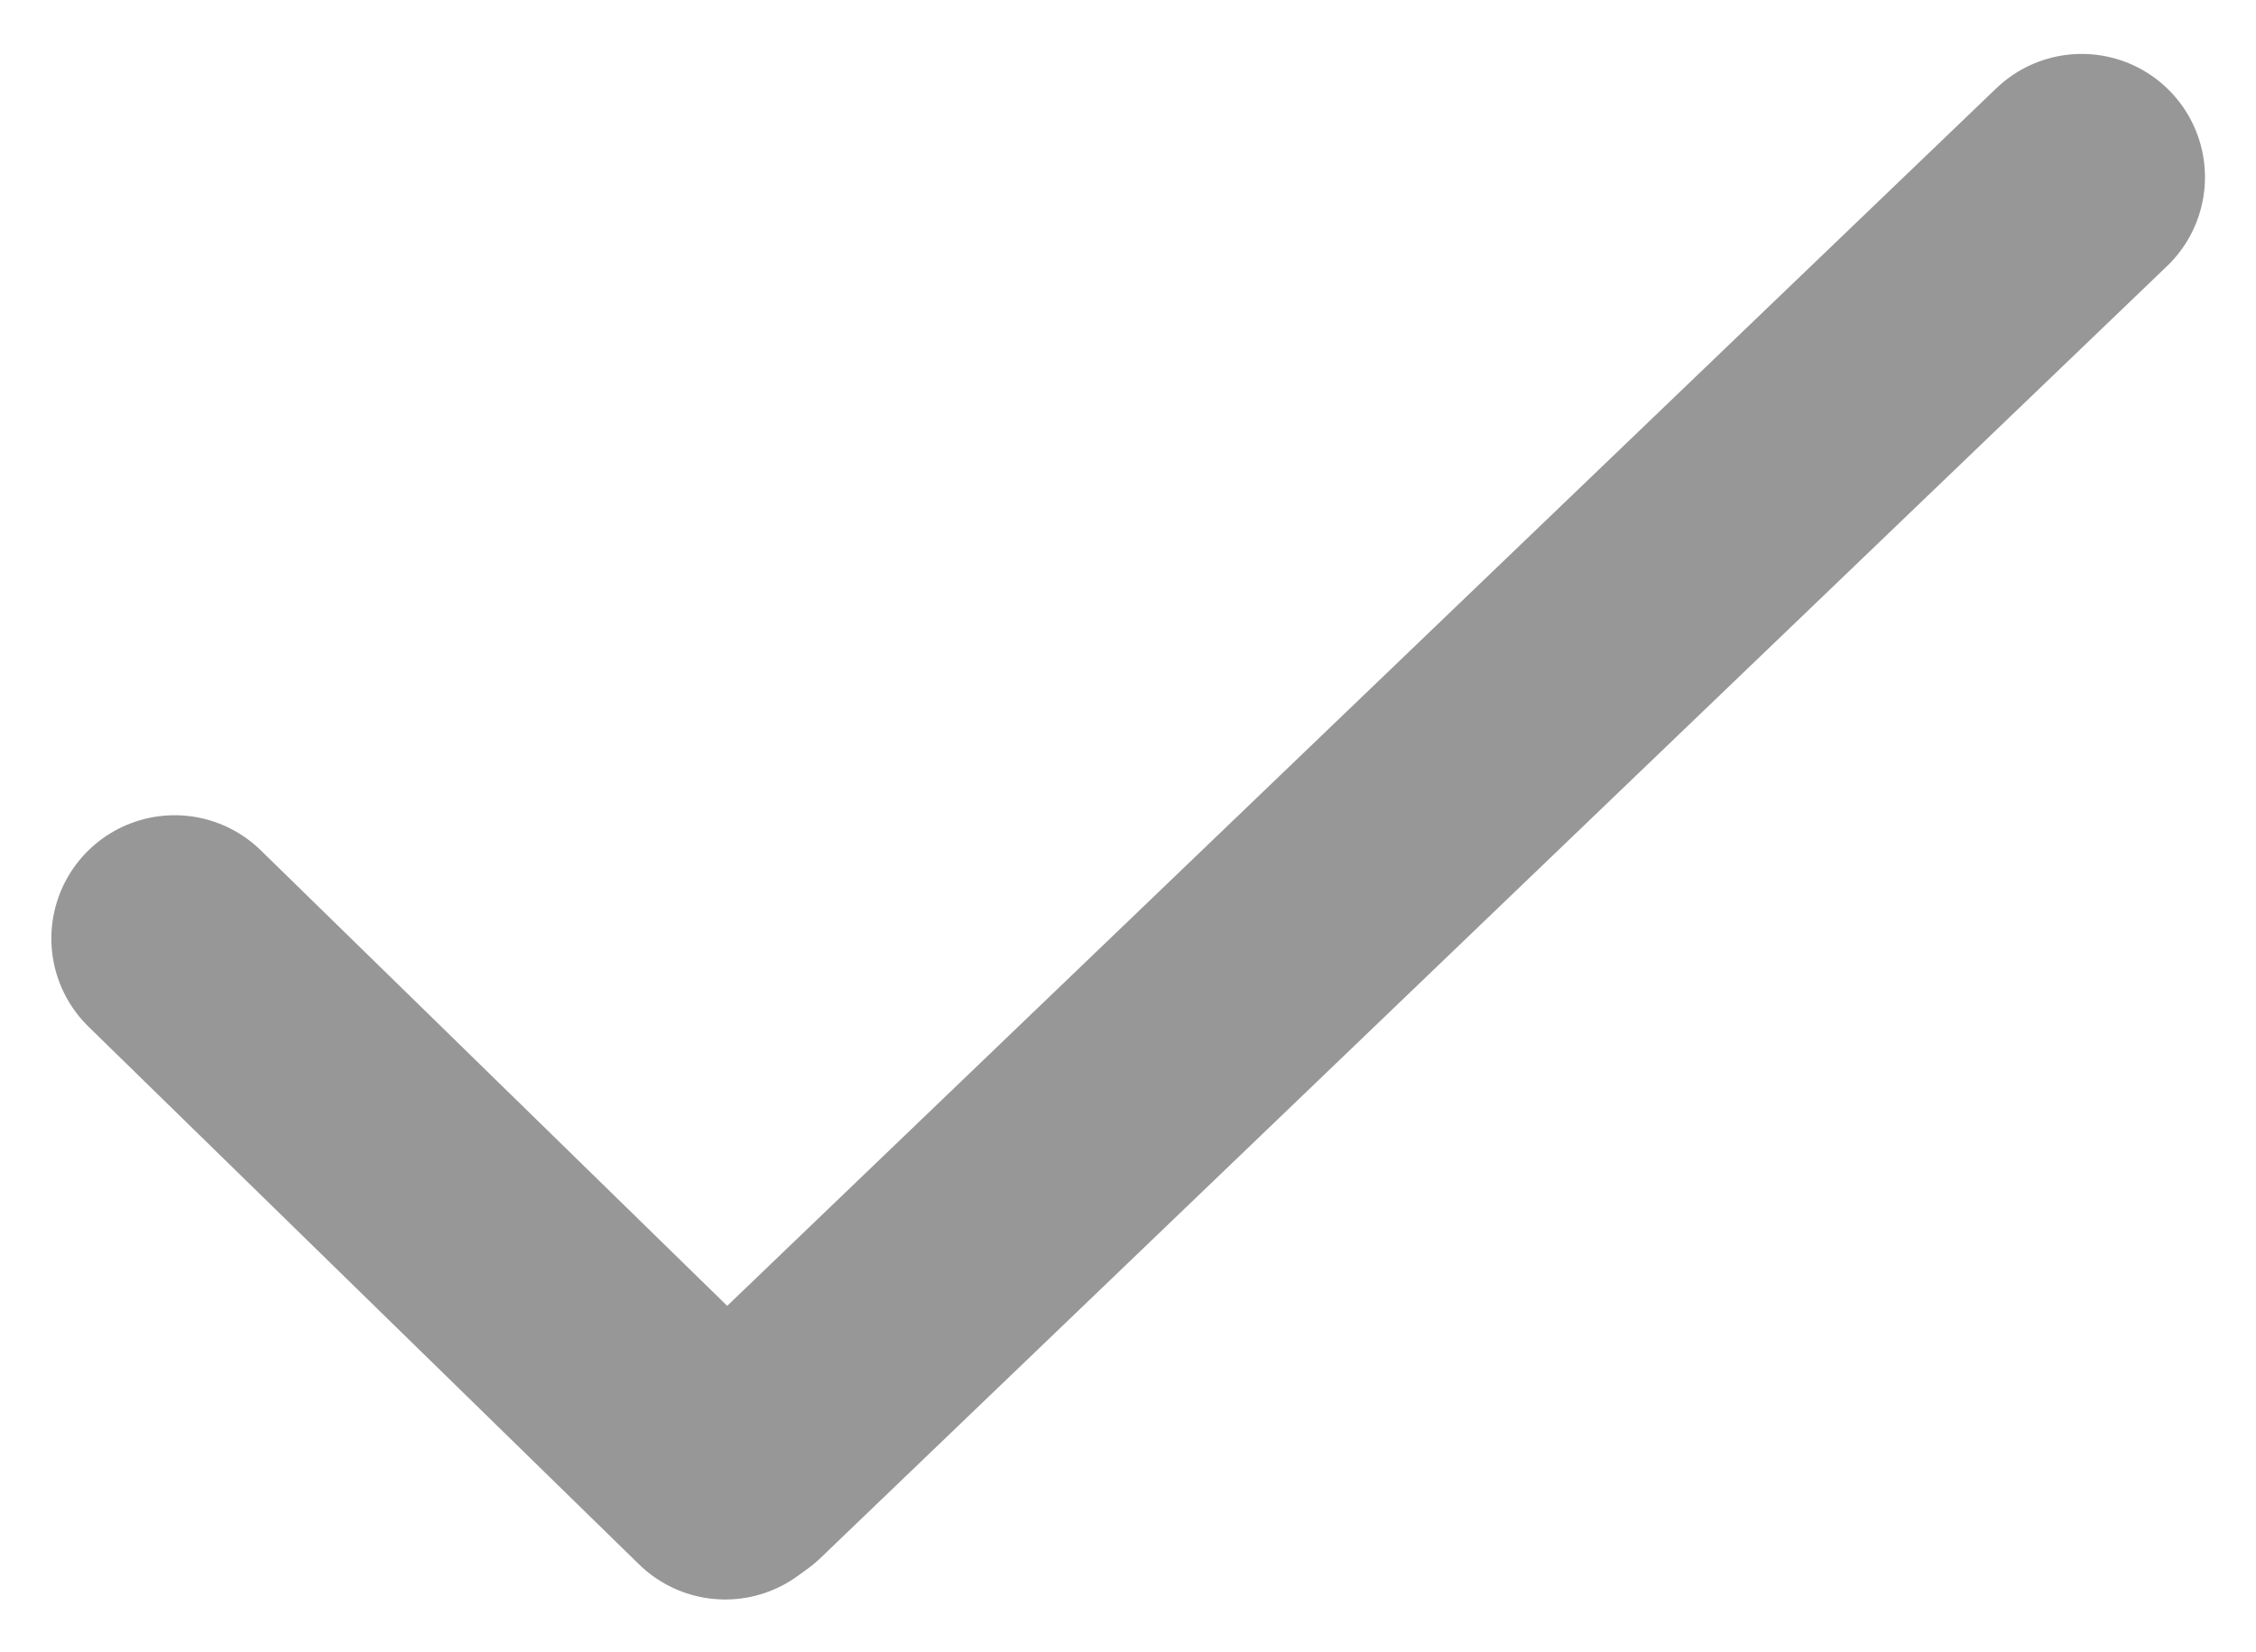
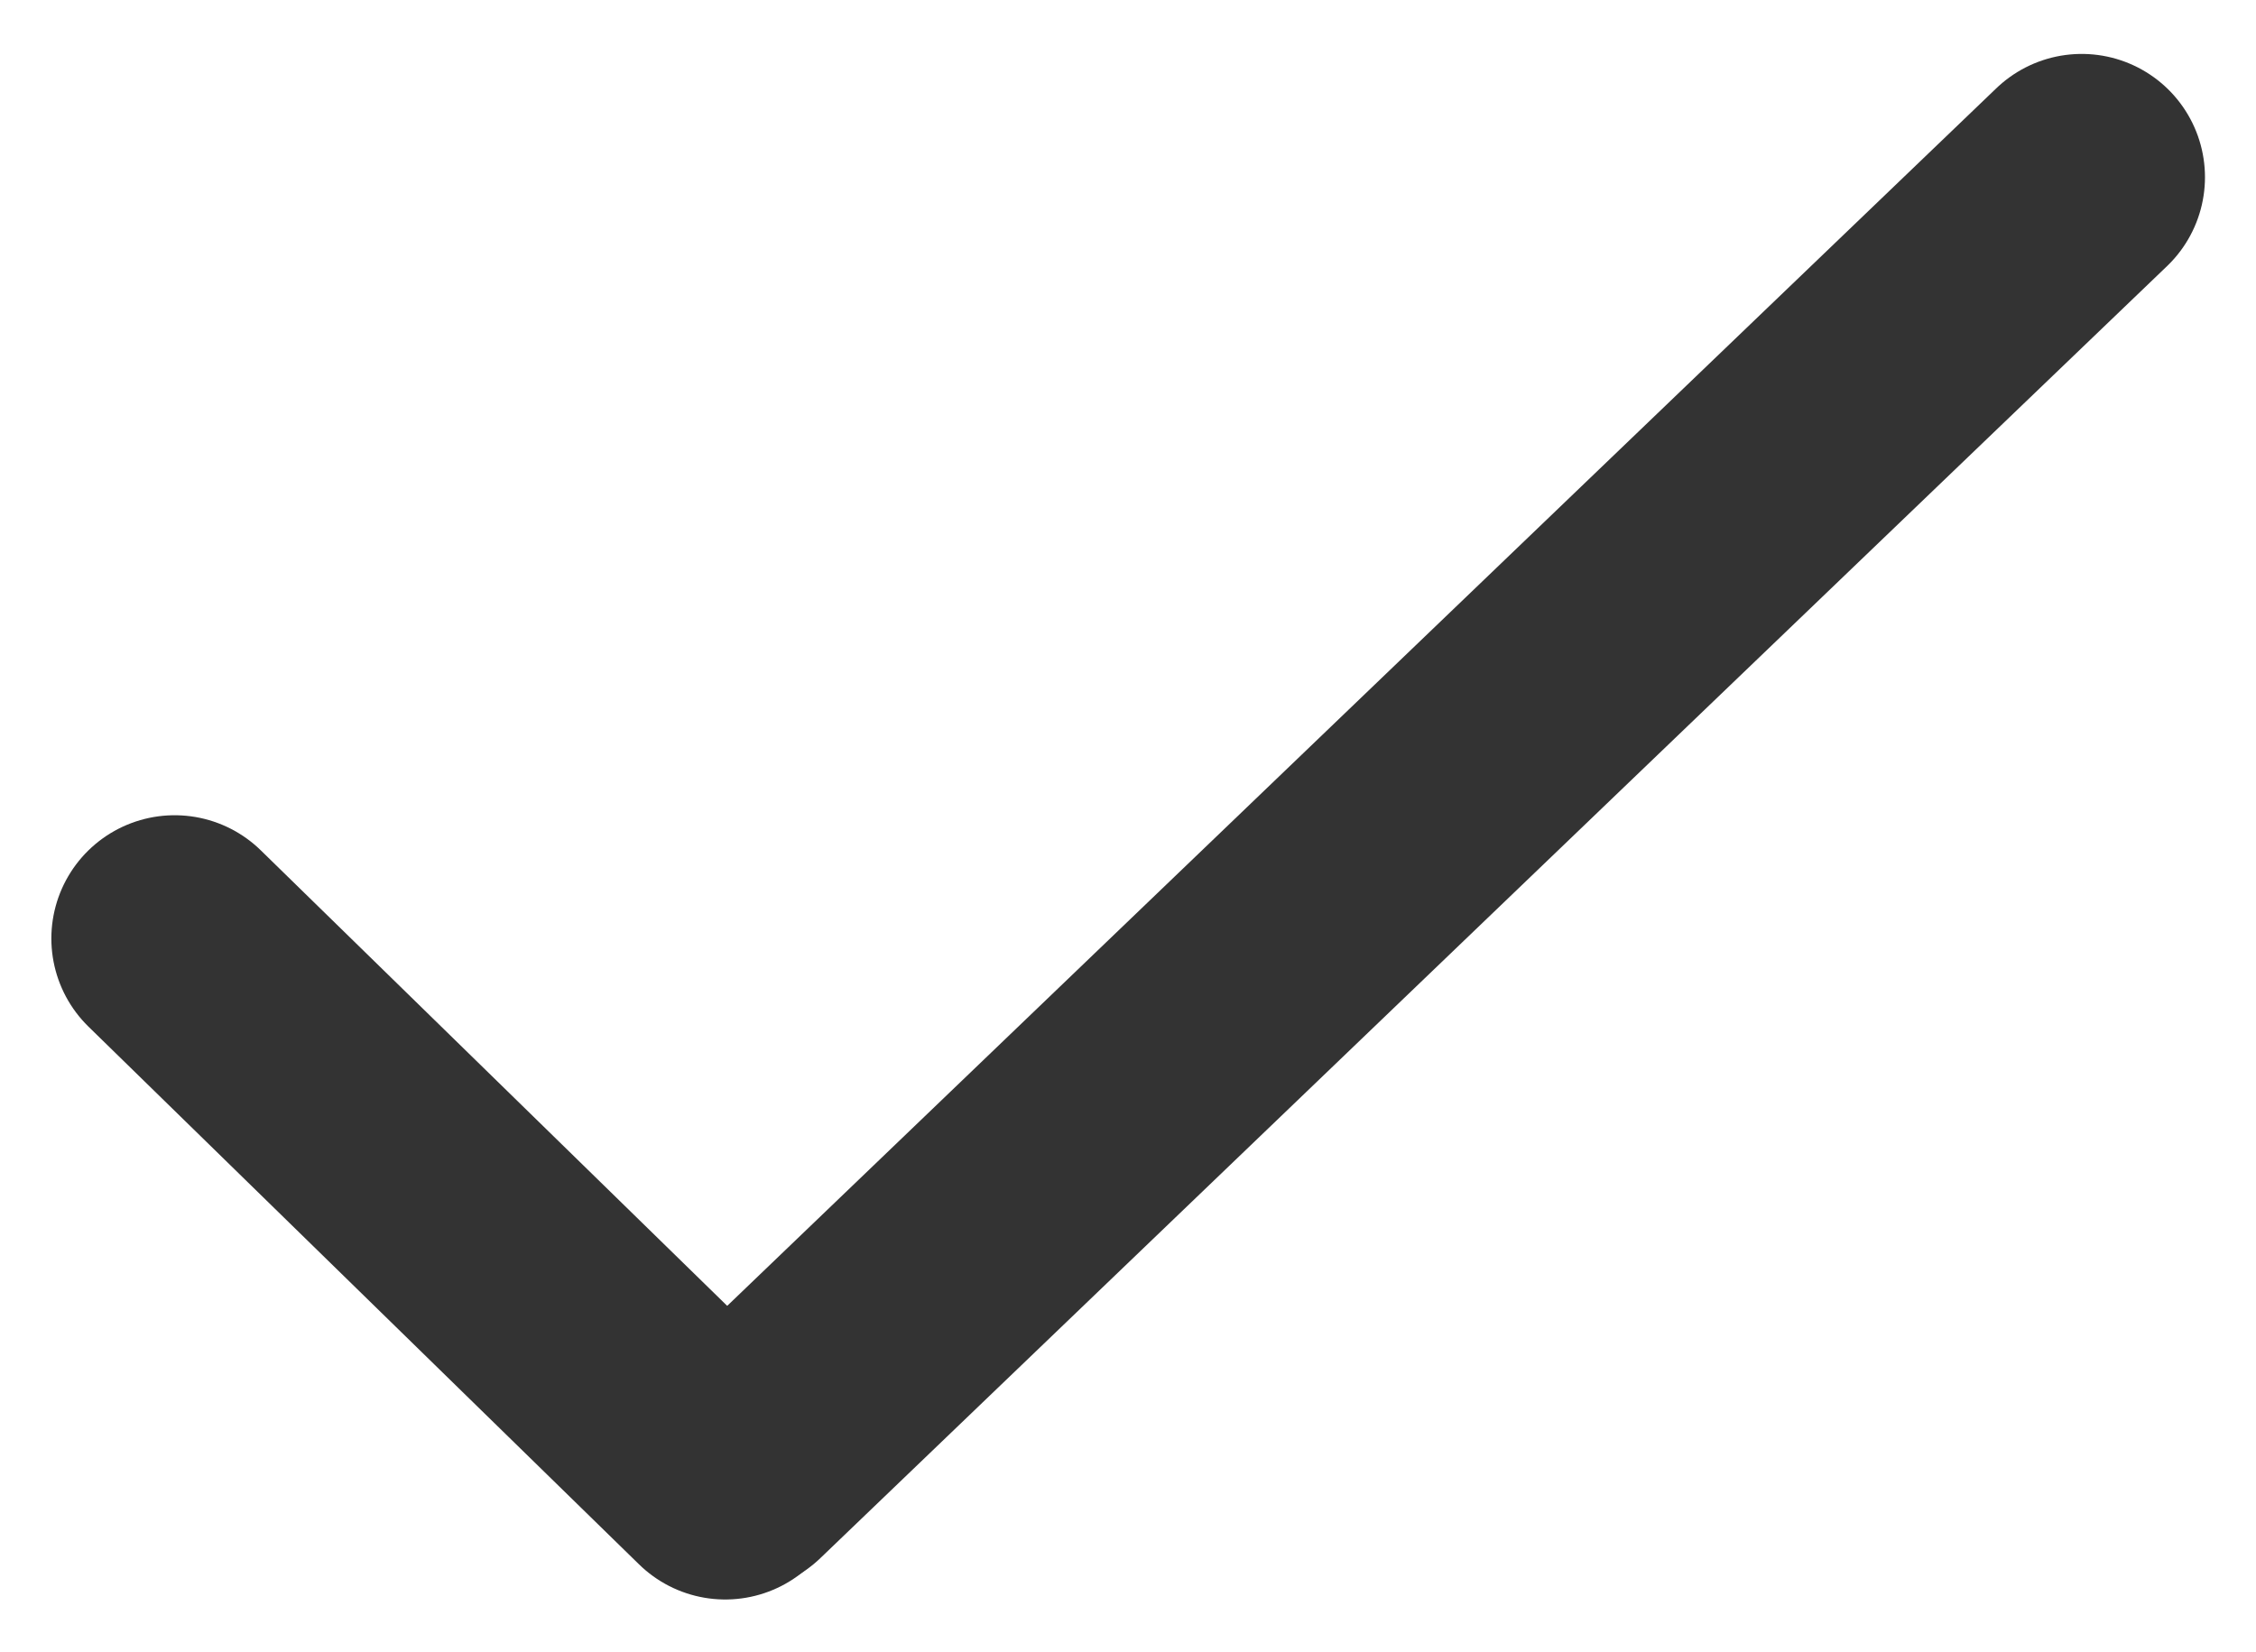
<svg xmlns="http://www.w3.org/2000/svg" width="549" height="402" viewBox="0 0 549 402" fill="none">
-   <line x1="178.875" y1="357.583" x2="506.583" y2="43.125" stroke="#979797" stroke-width="60" stroke-linecap="round" stroke-linejoin="round" />
-   <line x1="176.485" y1="359.307" x2="42.497" y2="228.423" stroke="#979797" stroke-width="60" stroke-linecap="round" stroke-linejoin="round" />
+   <line x1="178.875" y1="357.583" x2="506.583" y2="43.125" stroke="#333333" stroke-width="60" stroke-linecap="round" stroke-linejoin="round" />
+   <line x1="176.485" y1="359.307" x2="42.497" y2="228.423" stroke="#333333" stroke-width="60" stroke-linecap="round" stroke-linejoin="round" />
</svg>
